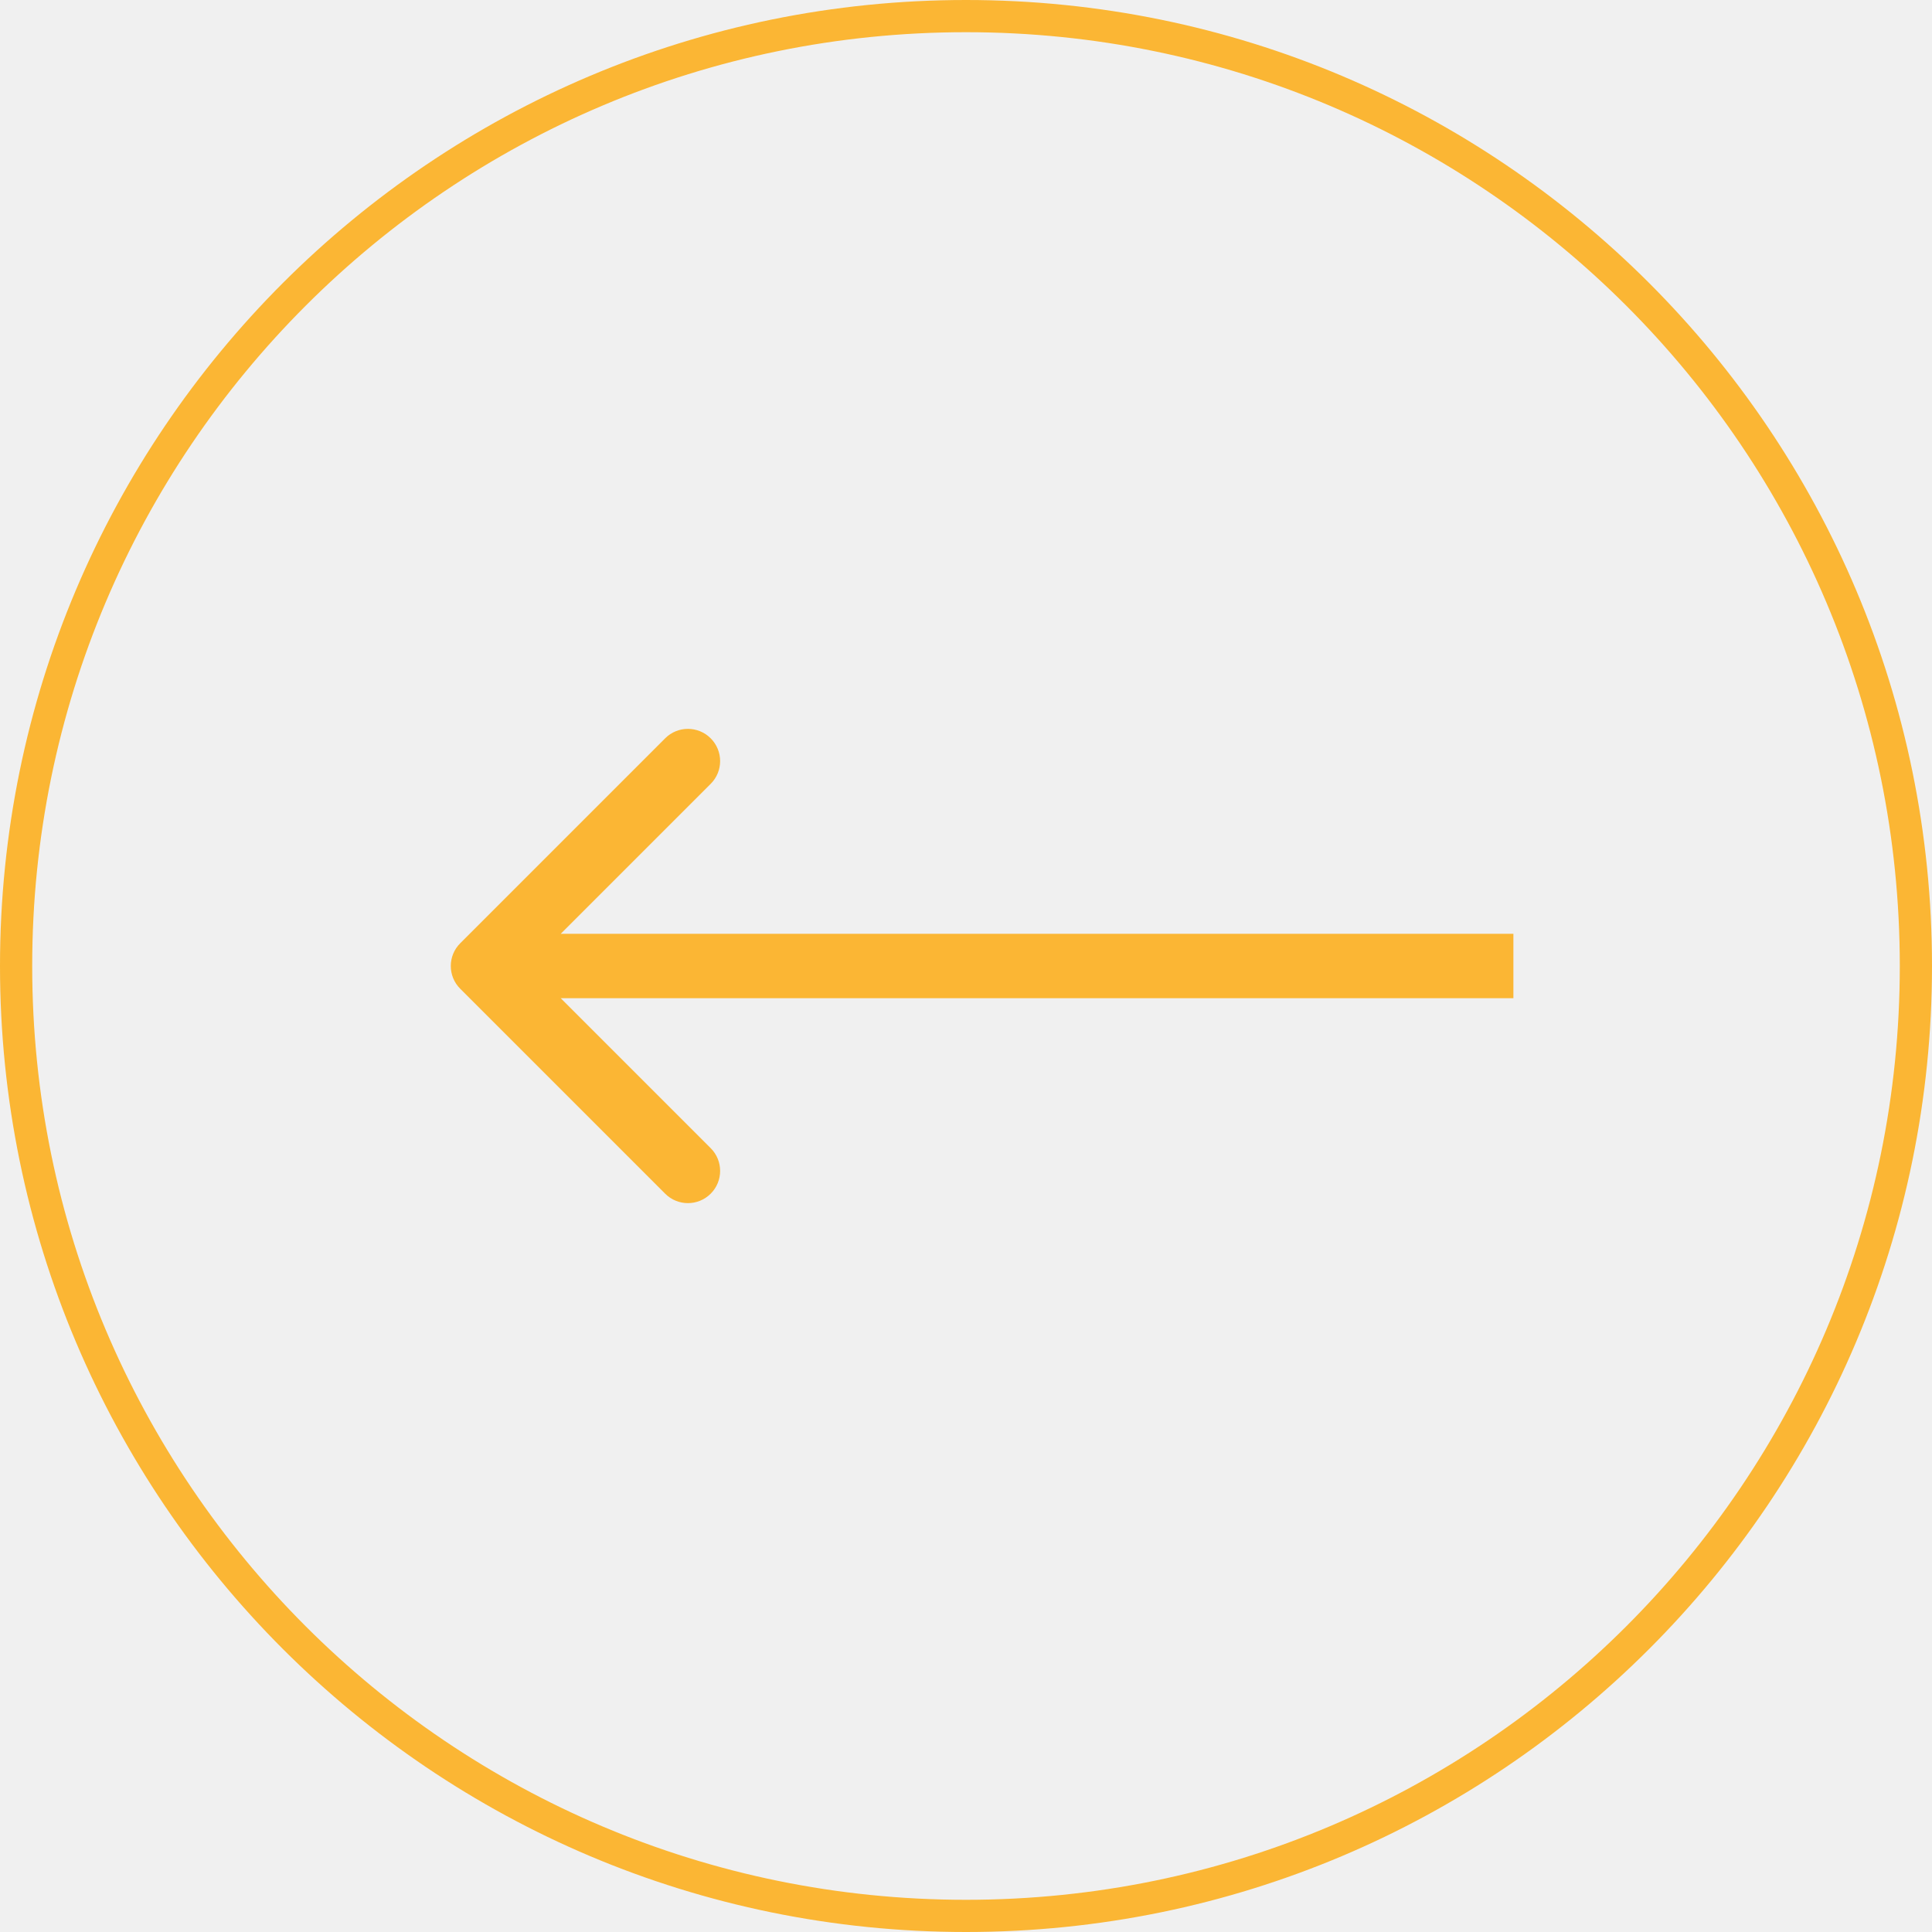
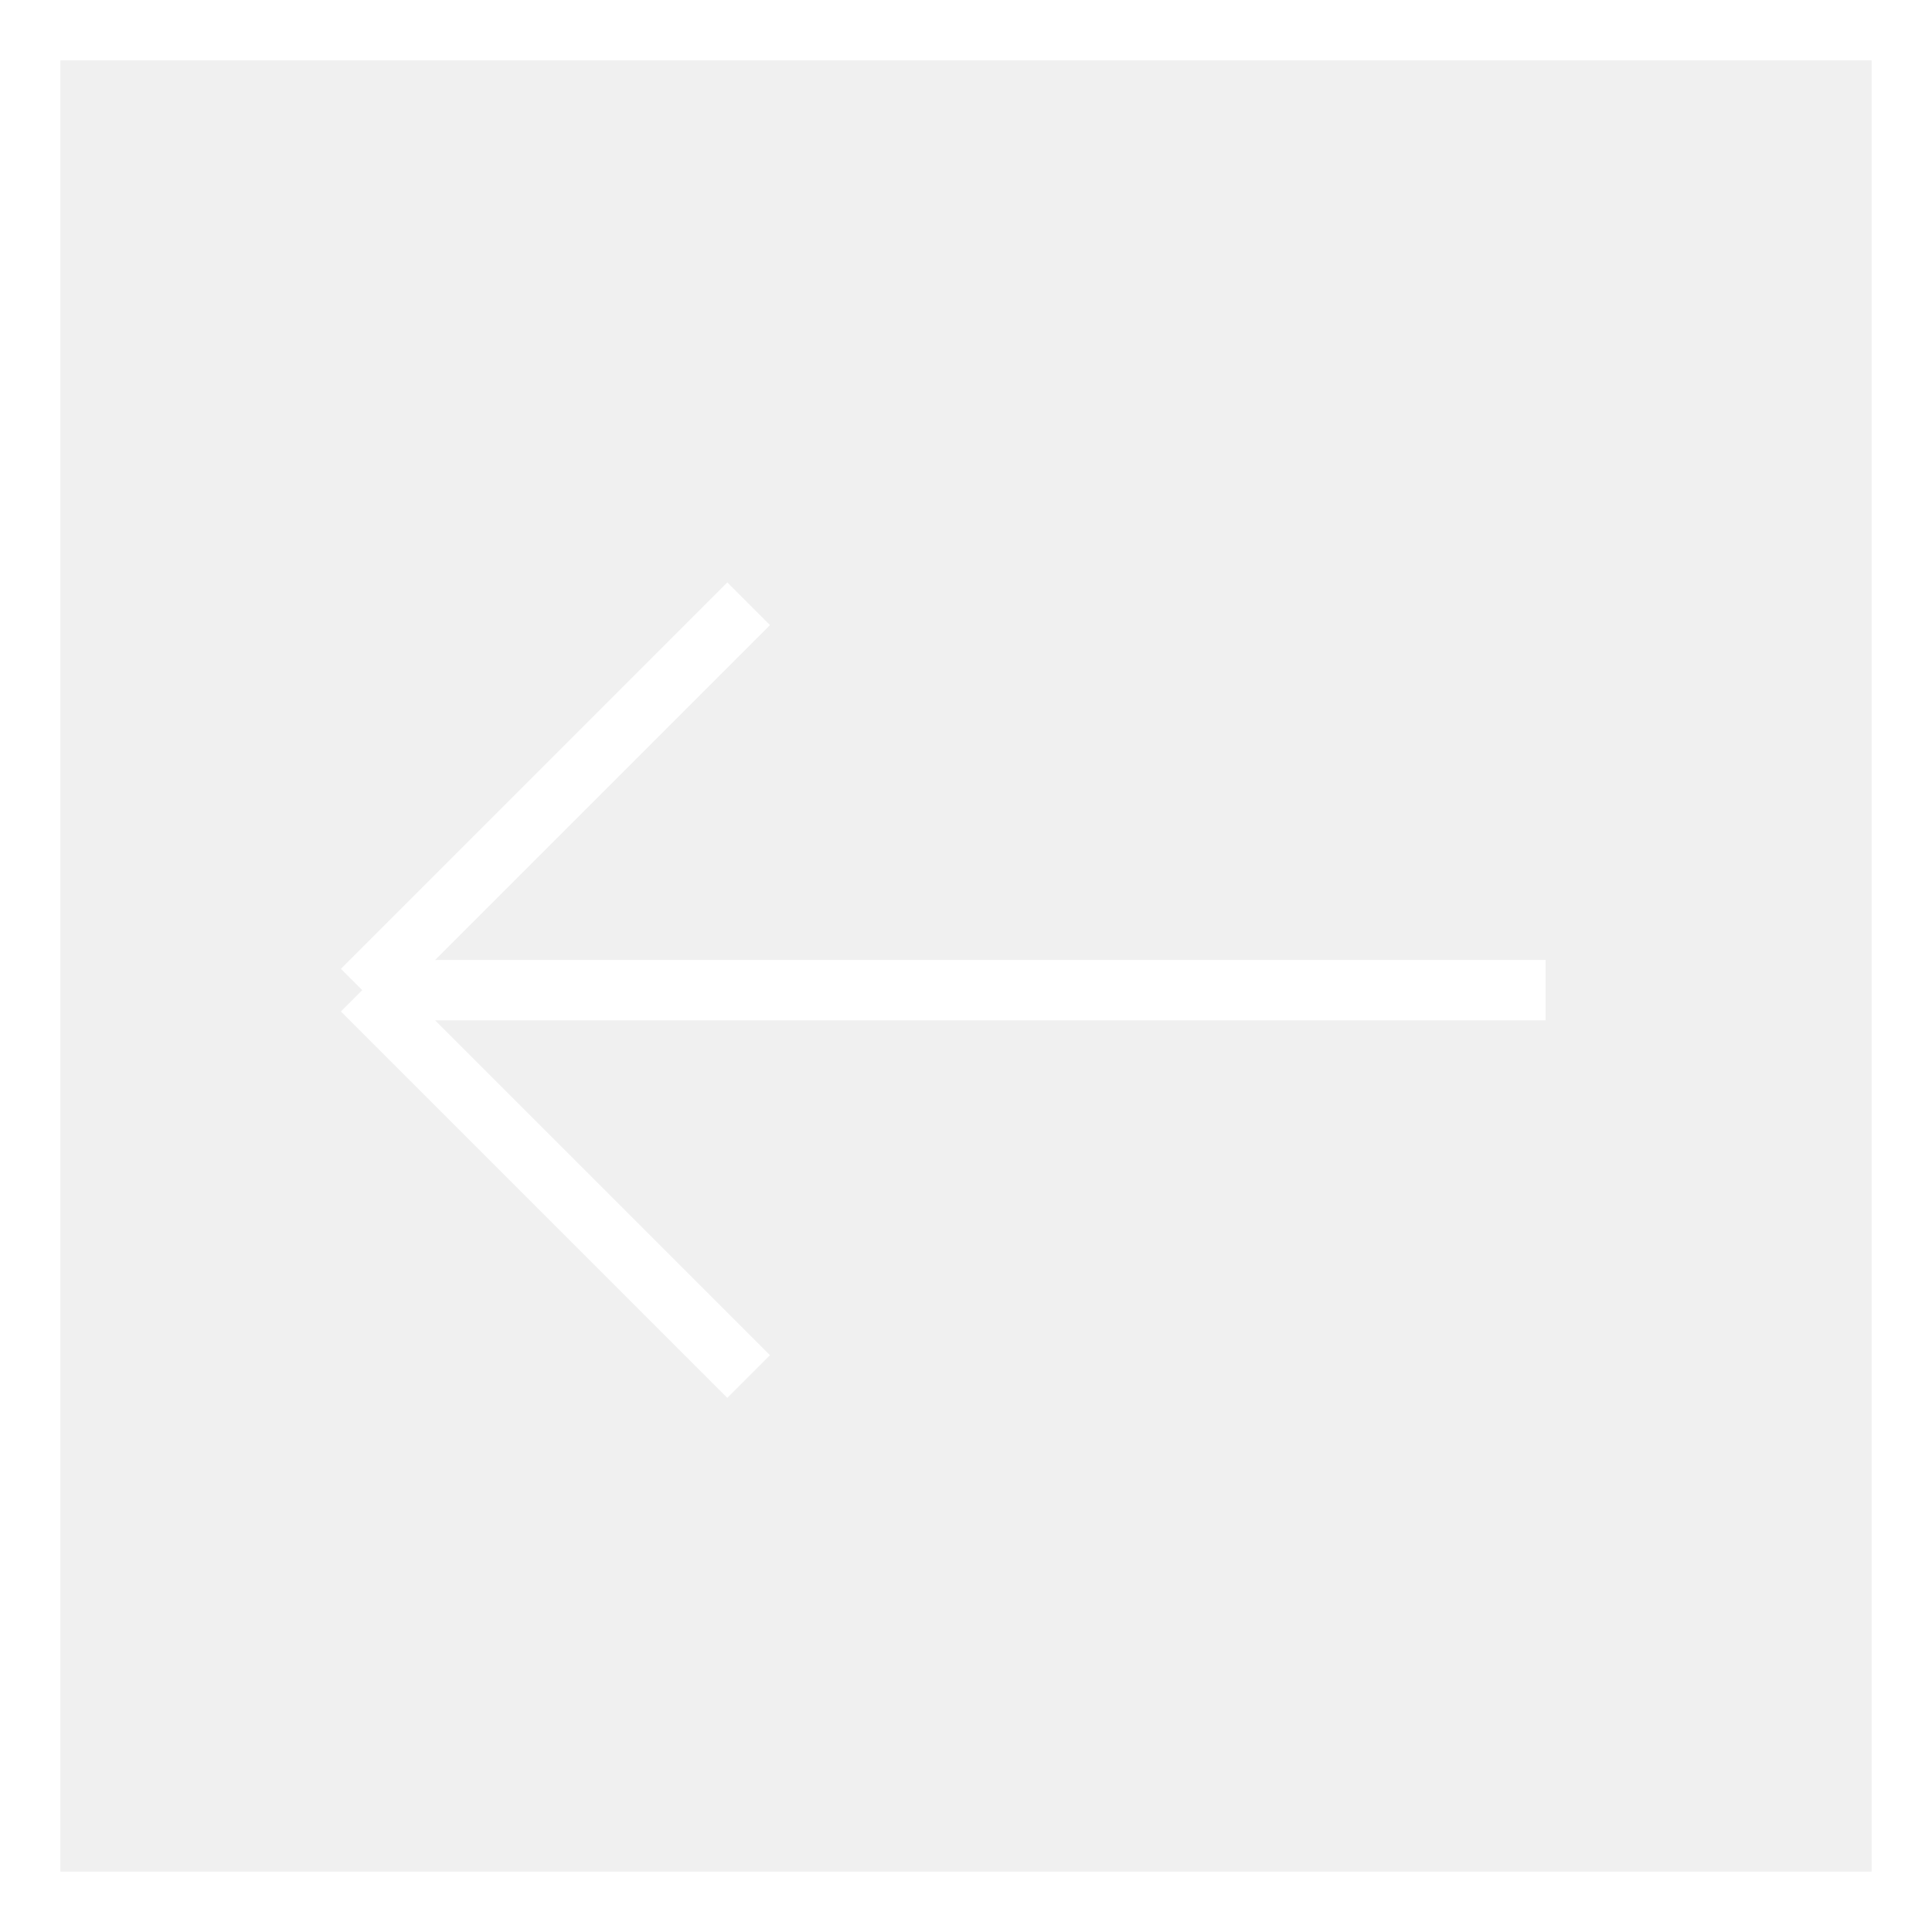
- <svg xmlns="http://www.w3.org/2000/svg" width="60" height="60" viewBox="0 0 60 60" fill="none">
-   <circle cx="30" cy="30" r="29.5" stroke="#FBB634" />
-   <path d="M14.293 29.293C13.902 29.683 13.902 30.317 14.293 30.707L20.657 37.071C21.047 37.462 21.68 37.462 22.071 37.071C22.462 36.681 22.462 36.047 22.071 35.657L16.414 30L22.071 24.343C22.462 23.953 22.462 23.32 22.071 22.929C21.68 22.538 21.047 22.538 20.657 22.929L14.293 29.293ZM47 29L15 29L15 31L47 31L47 29Z" fill="#FBB634" />
+ <svg xmlns="http://www.w3.org/2000/svg" width="32" height="32" viewBox="0 0 32 32" fill="none">
+   <rect x="0.5" y="0.5" width="31" height="31" stroke="white" />
+   <path d="M12.4 10L6 16.4M6 16.4L12.4 22.8M6 16.4H25.6" stroke="white" />
</svg>
